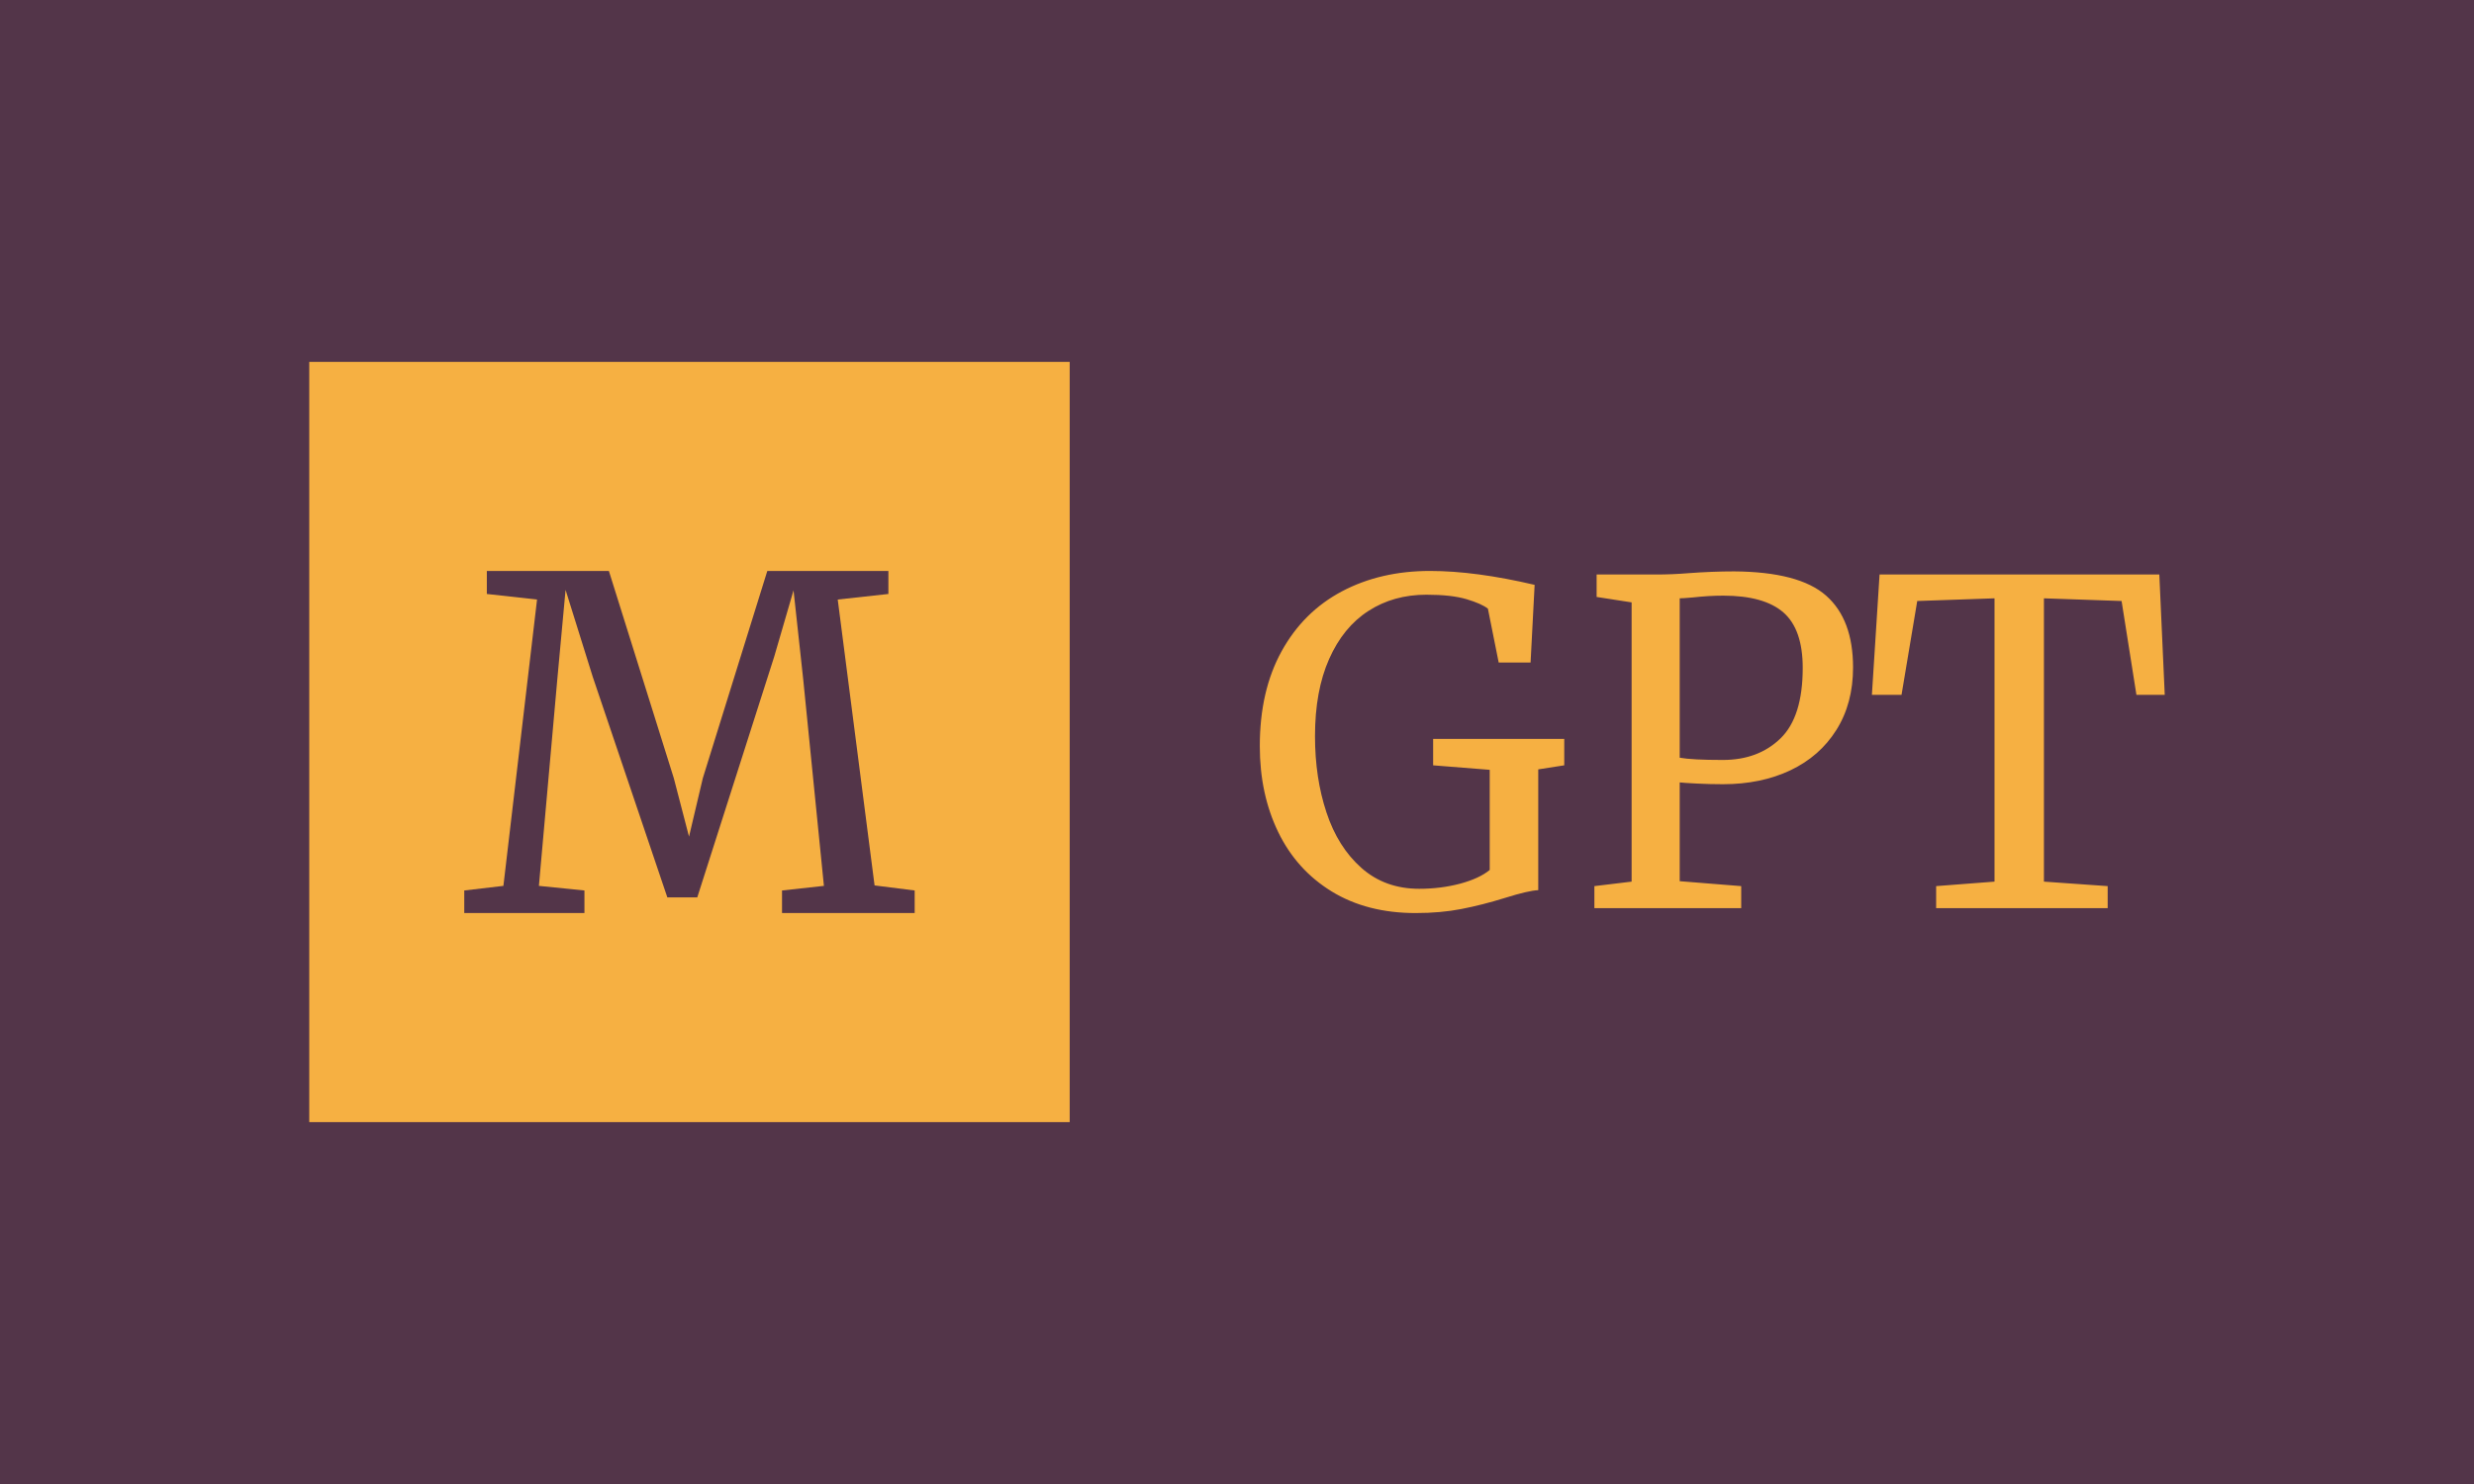
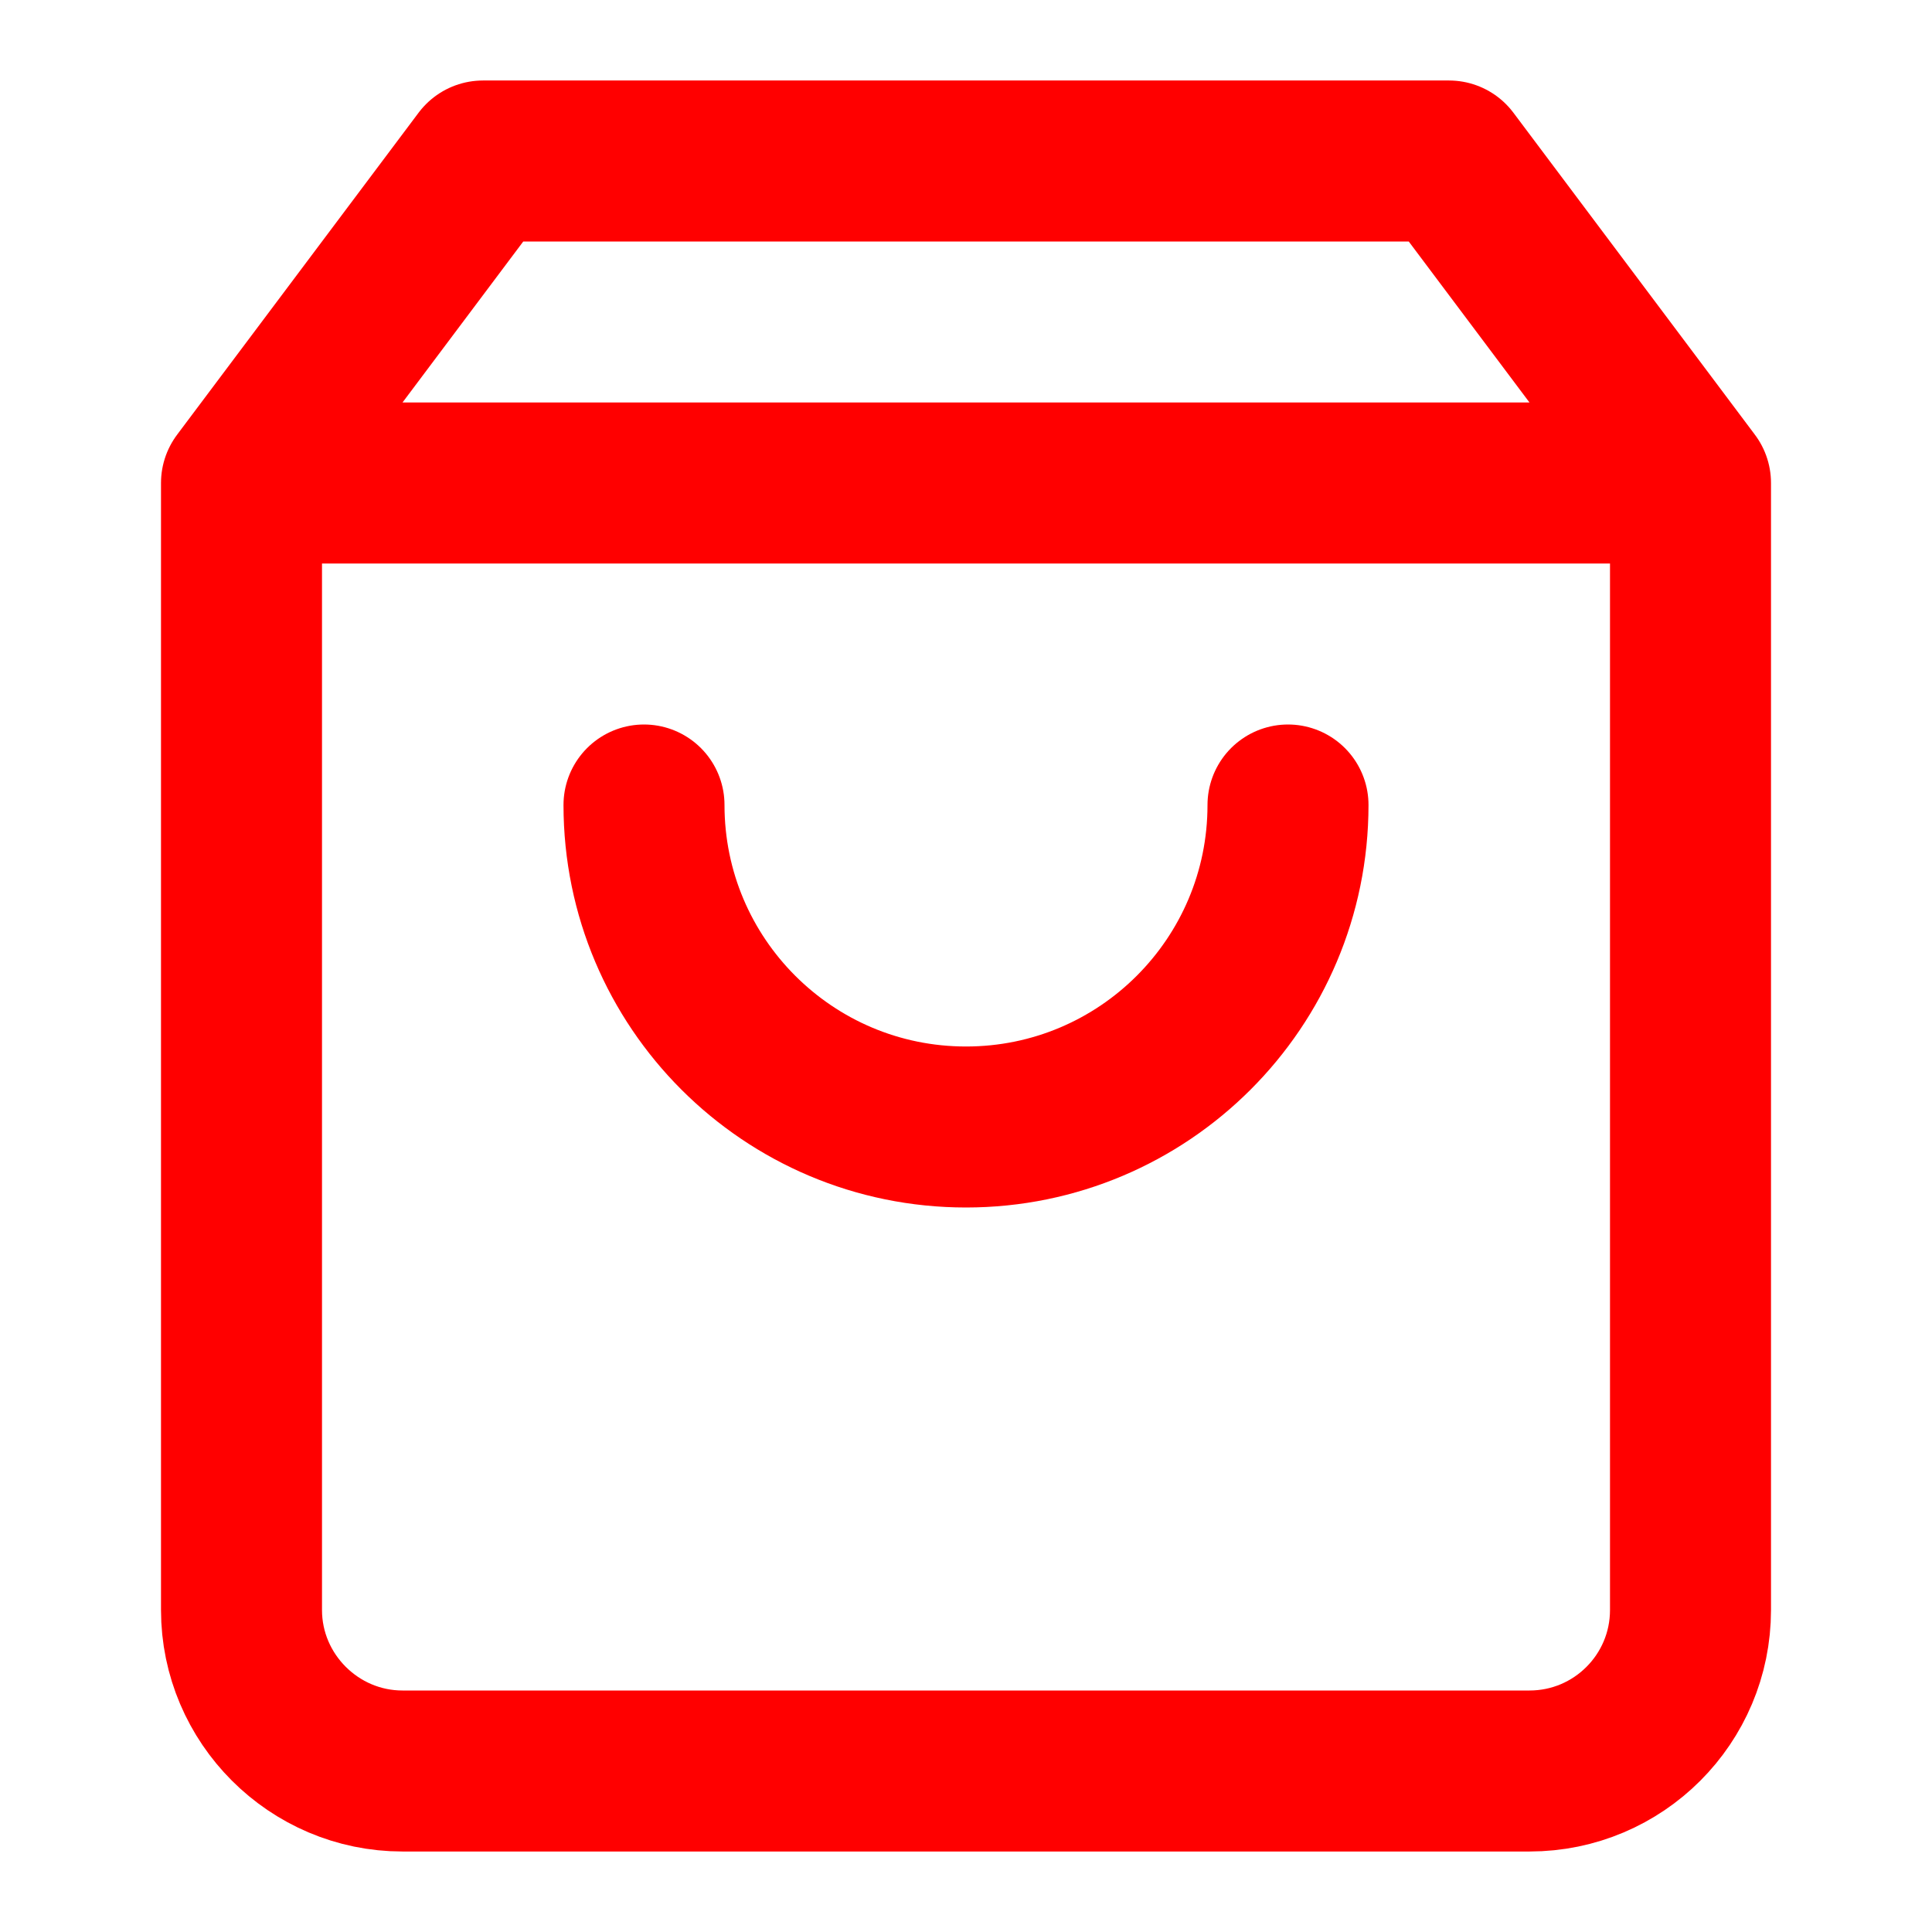
- <svg xmlns="http://www.w3.org/2000/svg" version="1.1" width="100%" height="100%" viewBox="0 0 1000 600">
-   <rect width="1000" height="600" x="0" y="0" fill="#533549" />
-   <g>
-     <rect width="333.333" height="333.333" y="157.78" fill="#f6b042" transform="matrix(0.9221132,0,0,0.9221132,0,0.8230522)" x="135.558" />
-     <path d="M220.664 387.531L235.412 261.98L213.402 259.541L213.402 249.447L266.898 249.447L295.356 340.288L302.029 365.942L308.085 340.288L336.346 249.447L389.421 249.447L389.421 259.541L367.216 261.98L383.365 387.335L400.944 389.55L400.944 399.447L342.795 399.447L342.795 389.55L361.159 387.531L352.075 296.886L347.842 257.942L339.374 287.017L305.645 392.578L292.524 392.578L259.832 295.877L247.916 257.746L244.3 296.886L236.225 387.531L256.187 389.55L256.187 399.447L203.505 399.447L203.505 389.55L220.664 387.531Z " fill="#533549" transform="matrix(0.9221132,0,0,0.9221132,0,0.8230522)" />
-     <path d="M620.526 399.447Q599.254 399.447 583.805 390.014Q568.357 380.554 560.291 363.929Q552.225 347.278 552.225 326.224L552.225 326.224Q552.225 301.999 561.767 284.691Q571.31 267.356 588.235 258.388Q605.16 249.447 626.815 249.447L626.815 249.447Q646.72 249.447 672.695 255.544L672.695 255.544L670.918 289.613L656.946 289.613L652.216 265.989Q649.454 263.802 642.865 261.833Q636.275 259.865 625.256 259.865L625.256 259.865Q610.874 259.865 599.855 266.974Q588.836 274.055 582.63 288.027Q576.423 301.999 576.423 321.877L576.423 321.877Q576.423 340.196 581.454 355.344Q586.457 370.519 596.793 379.679Q607.128 388.811 622.112 388.811L622.112 388.811Q631.545 388.811 640.021 386.569Q648.47 384.299 653.009 380.554L653.009 380.554L653.009 336.642L628.209 334.673L628.209 323.08L685.683 323.08L685.683 334.673L674.281 336.45L674.281 389.412Q669.934 389.604 659.899 392.748L659.899 392.748Q649.673 395.92 640.595 397.67Q631.545 399.447 620.526 399.447L620.526 399.447ZM715.212 385.667L715.212 263.228L699.873 260.849L699.873 251.006L726.04 251.006Q733.122 251.006 740.012 250.431L740.012 250.431Q750.648 249.638 760.109 249.638L760.109 249.638Q788.654 249.83 800.466 260.275Q812.278 270.692 812.278 291.773L812.278 291.773Q812.278 307.522 804.977 319.143Q797.704 330.736 784.799 336.86Q771.92 342.958 755.187 342.958L755.187 342.958Q749.472 342.958 743.566 342.657Q737.661 342.356 736.293 342.165L736.293 342.165L736.293 385.475L763.253 387.635L763.253 397.287L698.889 397.287L698.889 387.635L715.212 385.667ZM736.293 331.337Q741.789 332.322 755.187 332.322L755.187 332.322Q770.745 332.322 780.479 322.861Q790.212 313.428 790.212 291.964L790.212 291.964Q790.212 275.039 781.764 267.657Q773.288 260.275 755.378 260.275L755.378 260.275Q749.09 260.275 741.981 261.068L741.981 261.068Q737.661 261.45 736.293 261.45L736.293 261.45L736.293 331.337ZM874.29 385.667L874.29 261.45L840.413 262.626L833.523 303.776L820.535 303.776L823.898 251.006L946.529 251.006L948.907 303.776L936.494 303.776L929.986 262.626L895.945 261.45L895.945 385.667L923.889 387.635L923.889 397.287L848.698 397.287L848.698 387.635L874.29 385.667Z " fill="#f6b042" transform="matrix(0.9221132,0,0,0.9221132,0,0.8230522)" />
-   </g>
+ <svg xmlns="http://www.w3.org/2000/svg" width="24" height="24" viewBox="0 0 24 24" fill="none" stroke="#FF0000" stroke-width="2" stroke-linecap="round" stroke-linejoin="round">
+   <path d="M6 2L3 6v14c0 1.1.9 2 2 2h14a2 2 0 0 0 2-2V6l-3-4H6zM3.8 6h16.4M16 10a4 4 0 1 1-8 0" />
</svg>
